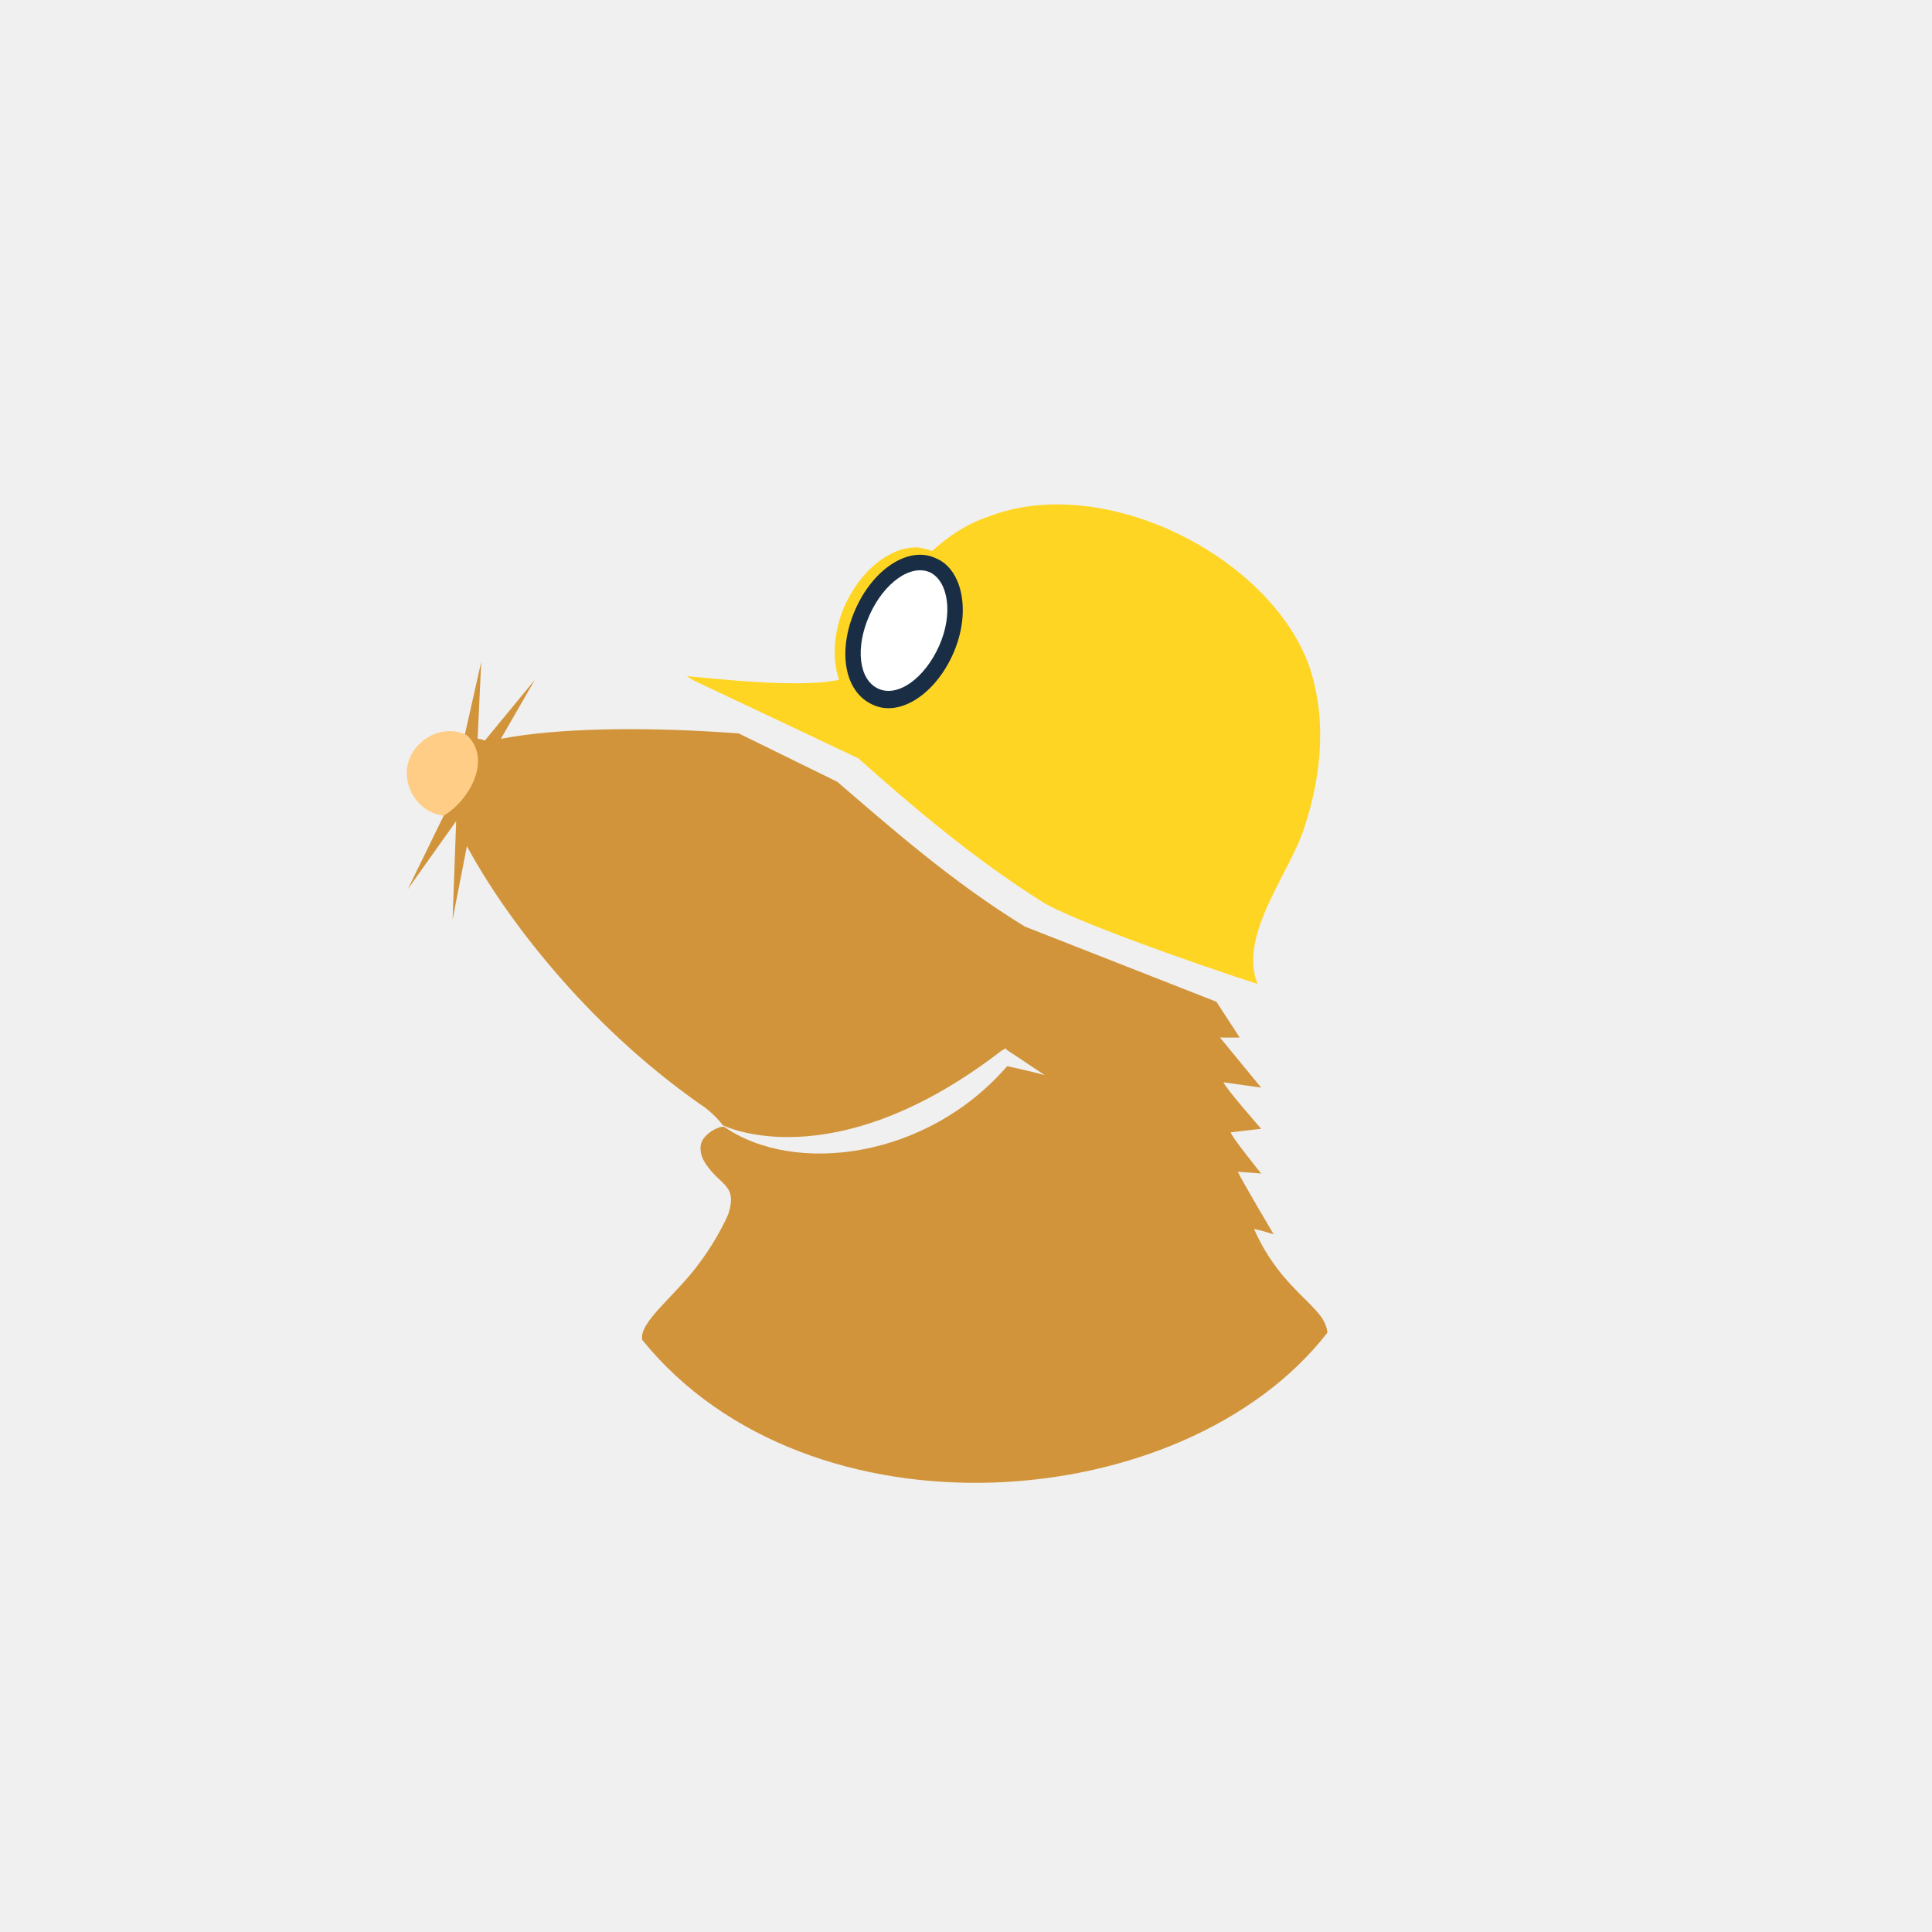
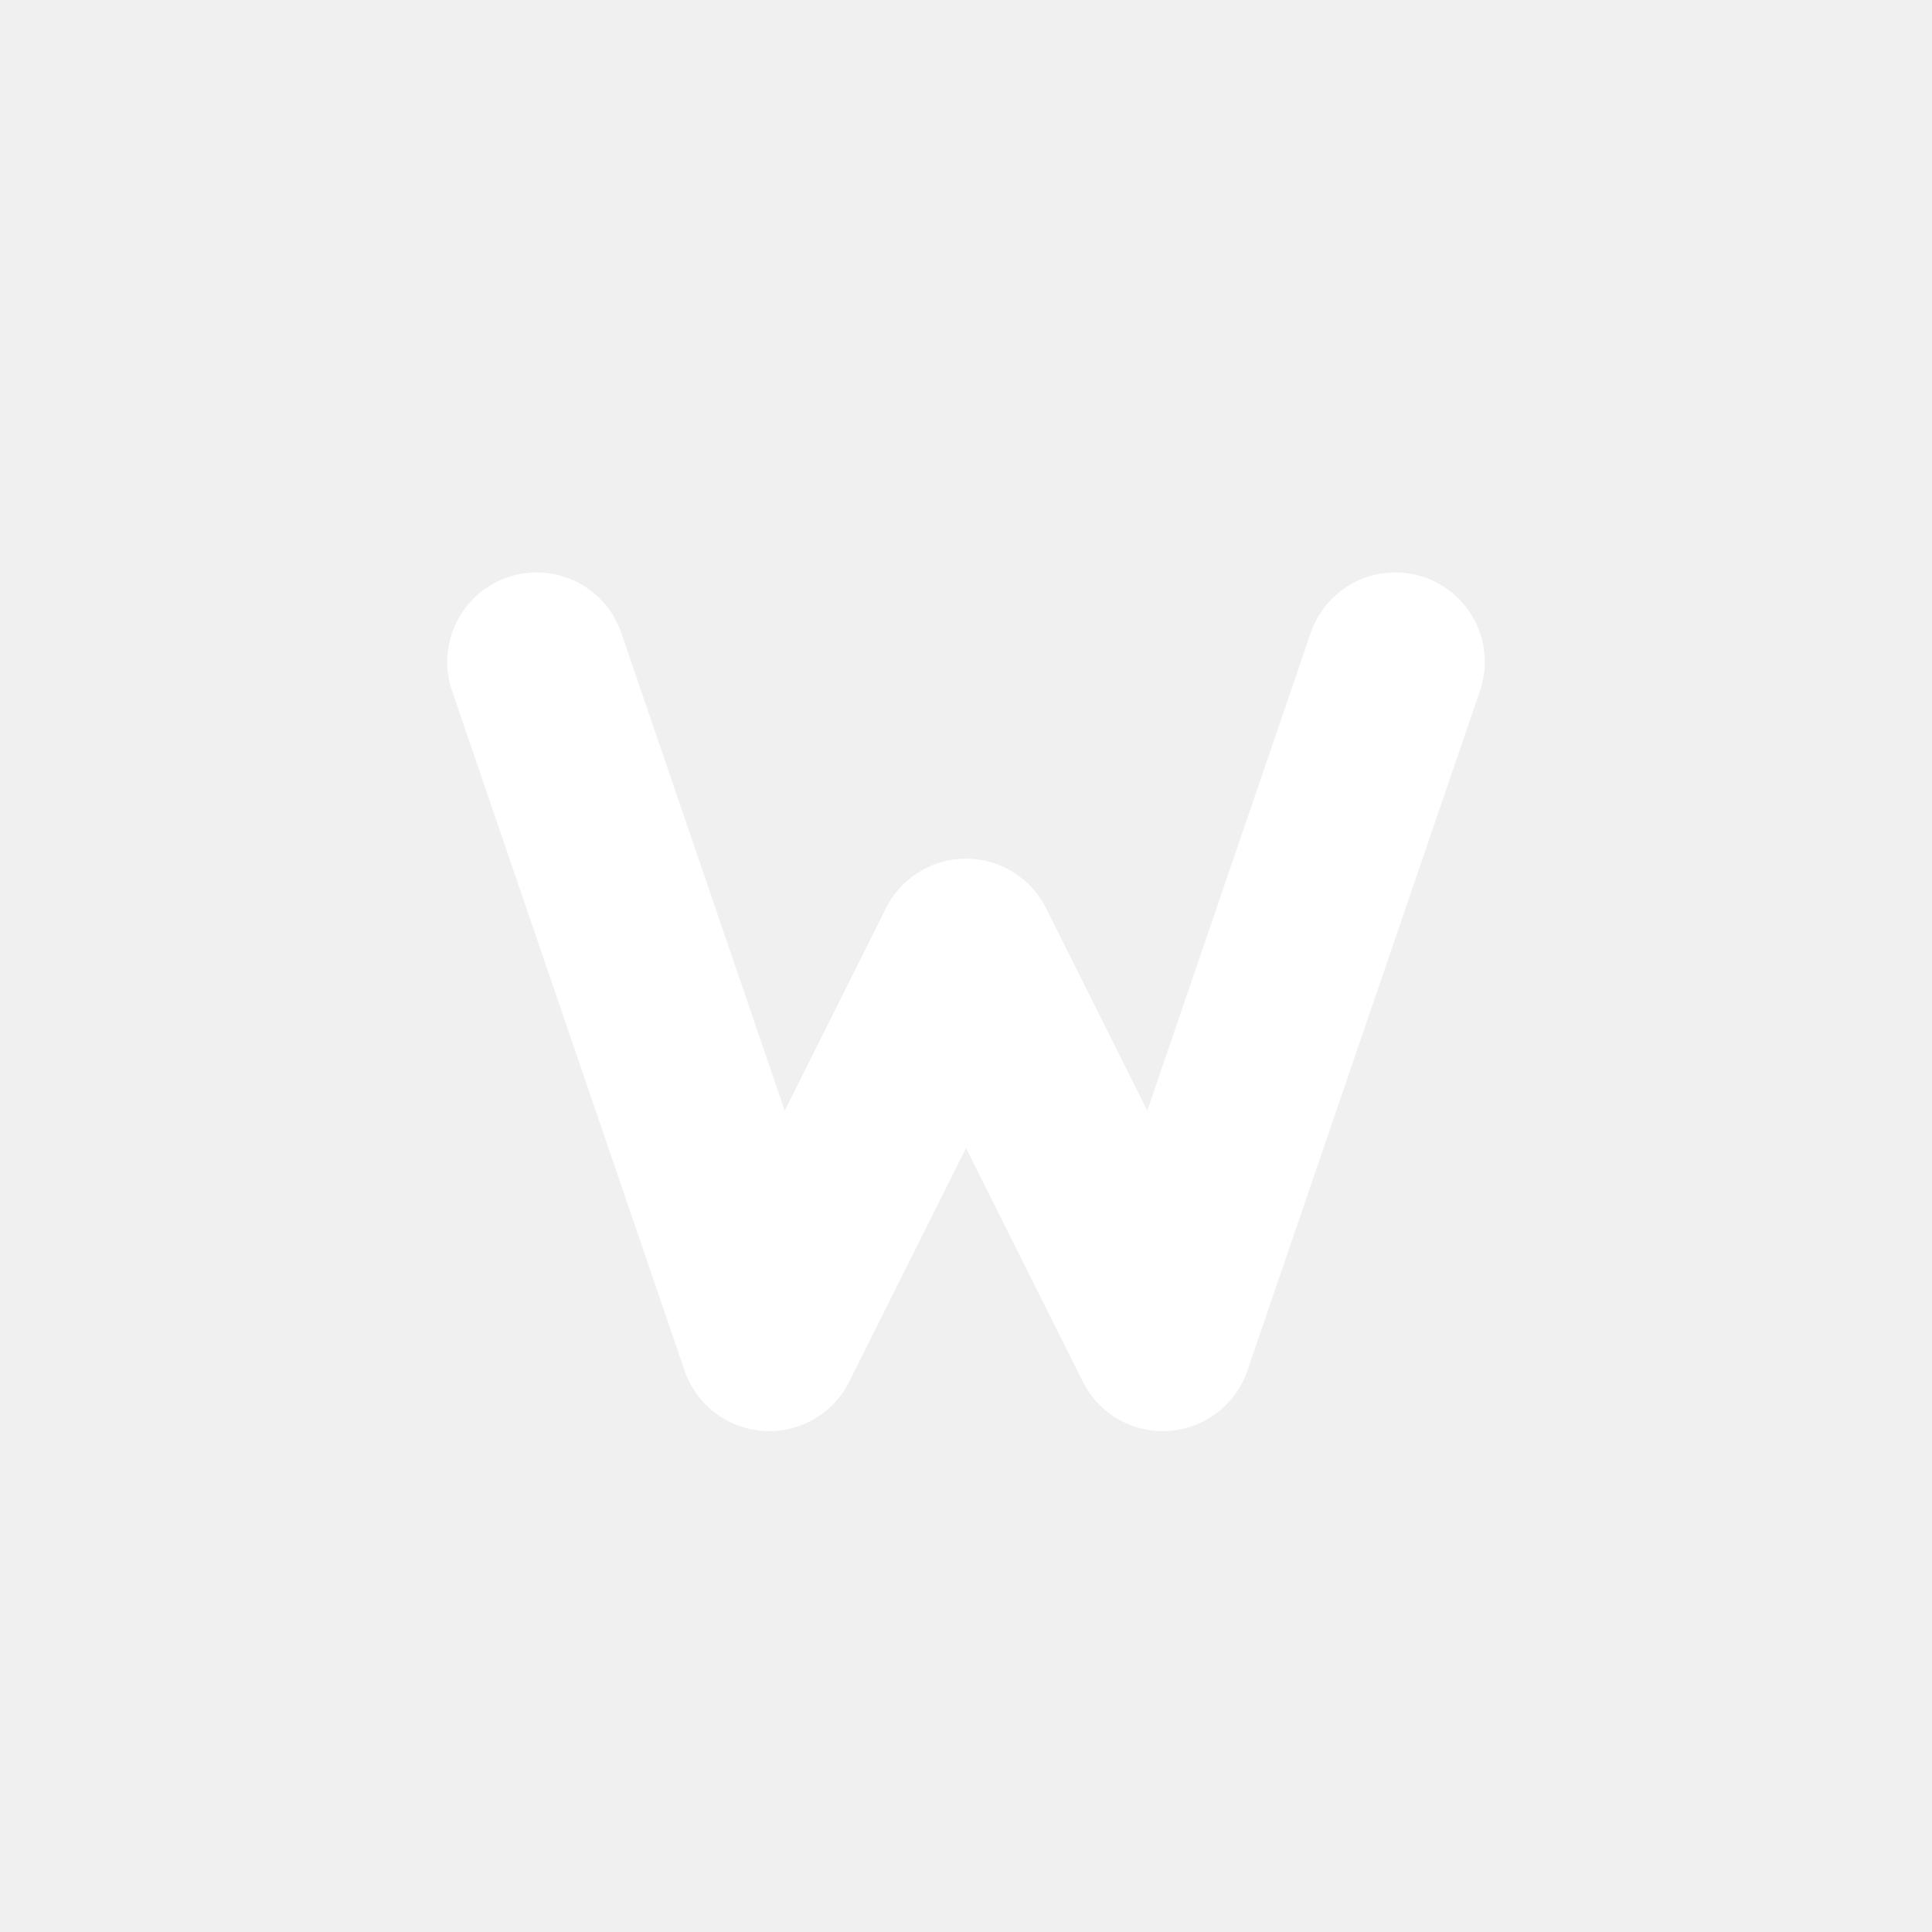
- <svg xmlns="http://www.w3.org/2000/svg" version="1.1" id="logo" x="0px" y="0px" viewBox="0 0 108 108" style="enable-background:new 0 0 108 108;" xml:space="preserve">
-   <style type="text/css">
- 	.background{fill-rule:evenodd;clip-rule:evenodd;fill:none;}
- 	.fur{fill-rule:evenodd;clip-rule:evenodd;fill:#D2943B;}
- 	.nose{fill-rule:evenodd;clip-rule:evenodd;fill:#FFCD86;}
- 	.helmet{fill-rule:evenodd;clip-rule:evenodd;fill:#FFD524;}
- 	.lamp-light{fill:#FFFFFF;}
- 	.lamp-ring{fill:#192E45;}
- </style>
-   <g id="mole">
-     <path id="bg" class="background" d="M18,54c0,19.9,16.1,36,36,36s36-16.1,36-36   S73.9,18,54,18S18,34.1,18,54L18,54L18,54L18,54z" />
-     <g id="body">
-       <path id="fur" class="fur" d="M24.8,45.6l-2,4.1l2.7-3.8    c0,0-0.2,5.5-0.2,5.5l0.8-4.1c2.1,3.9,6.6,9.9,13,14.4c0.5,0.3,1.1,0.9,1.3,1.2c0,0,6.1,3.1,15.5-4.1c0.1-0.1,0.2-0.1,0.3-0.2    l0.1,0.1l2.1,1.4c-0.7-0.2-2.1-0.5-2.1-0.5c-4.5,5.2-11.9,6.1-15.8,3.4c-0.2-0.1-1.1,0.3-1.3,0.9c-0.1,0.3,0,0.7,0.1,0.9    c0.8,1.5,2,1.3,1.4,3.1c-0.4,0.9-1,1.9-1.6,2.7c-1.3,1.8-3.4,3.3-3.2,4.3c9.3,11.5,30.3,9.9,38.3-0.4c-0.1-1.5-2.5-2.2-4.1-5.8    c0.5,0.1,1.1,0.3,1.1,0.3c0,0-1.9-3.2-2-3.5l1.3,0.1c0,0-1.7-2.1-1.7-2.3l1.7-0.2c0,0-2.1-2.4-2.1-2.6l2.1,0.3l-2.3-2.8h1.1L68,56    l-10.7-4.2c-4.1-2.5-7.7-5.7-10.5-8.1l-5.5-2.7c-5.3-0.4-10.2-0.3-13.3,0.3l1.9-3.3l-2.8,3.4c-0.2-0.1-0.4-0.1-0.4-0.1l0.2-4.3    l-0.9,4L24.8,45.6z" />
-       <path id="nose" class="nose" d="M26.1,41.1c-1.4-0.7-3,0.3-3.3,1.6    c-0.3,1.2,0.5,2.7,2,2.9C26.3,44.7,27.5,42.4,26.1,41.1z" />
-     </g>
-     <g id="helmet">
-       <path id="helmet" class="helmet" d="M46.9,38c-0.4-1.2-0.3-2.7,0.3-4.1    c0.9-2,2.5-3.3,4-3.3c0.3,0,0.6,0.1,0.9,0.2c0.9-0.8,1.9-1.5,3.1-1.9c6.3-2.5,15.5,2,17.9,8.1c1.1,3,0.8,6.3-0.2,9.3    c-0.8,2.5-3.7,6-2.6,8.7c-0.4-0.1-9.4-3.1-11.9-4.5c-4-2.5-7.6-5.6-10.3-8l-0.1-0.1L38.7,38c-0.1-0.1-0.2-0.1-0.3-0.2    C39.7,37.9,44.7,38.5,46.9,38" />
-       <g id="lamp">
-         <ellipse id="lamp-light" transform="matrix(0.4007 -0.9162 0.9162 0.4007 -2.0292 67.412)" class="lamp-light" cx="50.5" cy="35.3" rx="3.9" ry="2.3" />
-         <path id="lamp-ring" class="lamp-ring" d="M52.3,31.2c-1.5-0.7-3.5,0.6-4.5,2.9     c-1,2.3-0.6,4.6,1,5.3c1.5,0.7,3.5-0.6,4.5-2.9S53.8,31.8,52.3,31.2z M52.5,36.1c-0.8,1.8-2.3,2.9-3.4,2.4     c-1.1-0.5-1.3-2.3-0.5-4.1c0.8-1.8,2.3-2.9,3.4-2.4C53,32.5,53.3,34.3,52.5,36.1z" />
-       </g>
-     </g>
-   </g>
+ <svg xmlns="http://www.w3.org/2000/svg" version="1.1" id="logo" x="0px" y="0px" viewBox="0 0 108 108" xml:space="preserve">
+   <path d="M30,37 L43,75 L54,53 L65,75 L78,37" fill="none" stroke="#FFFFFF" stroke-width="10" stroke-linecap="round" stroke-linejoin="round" />
</svg>
